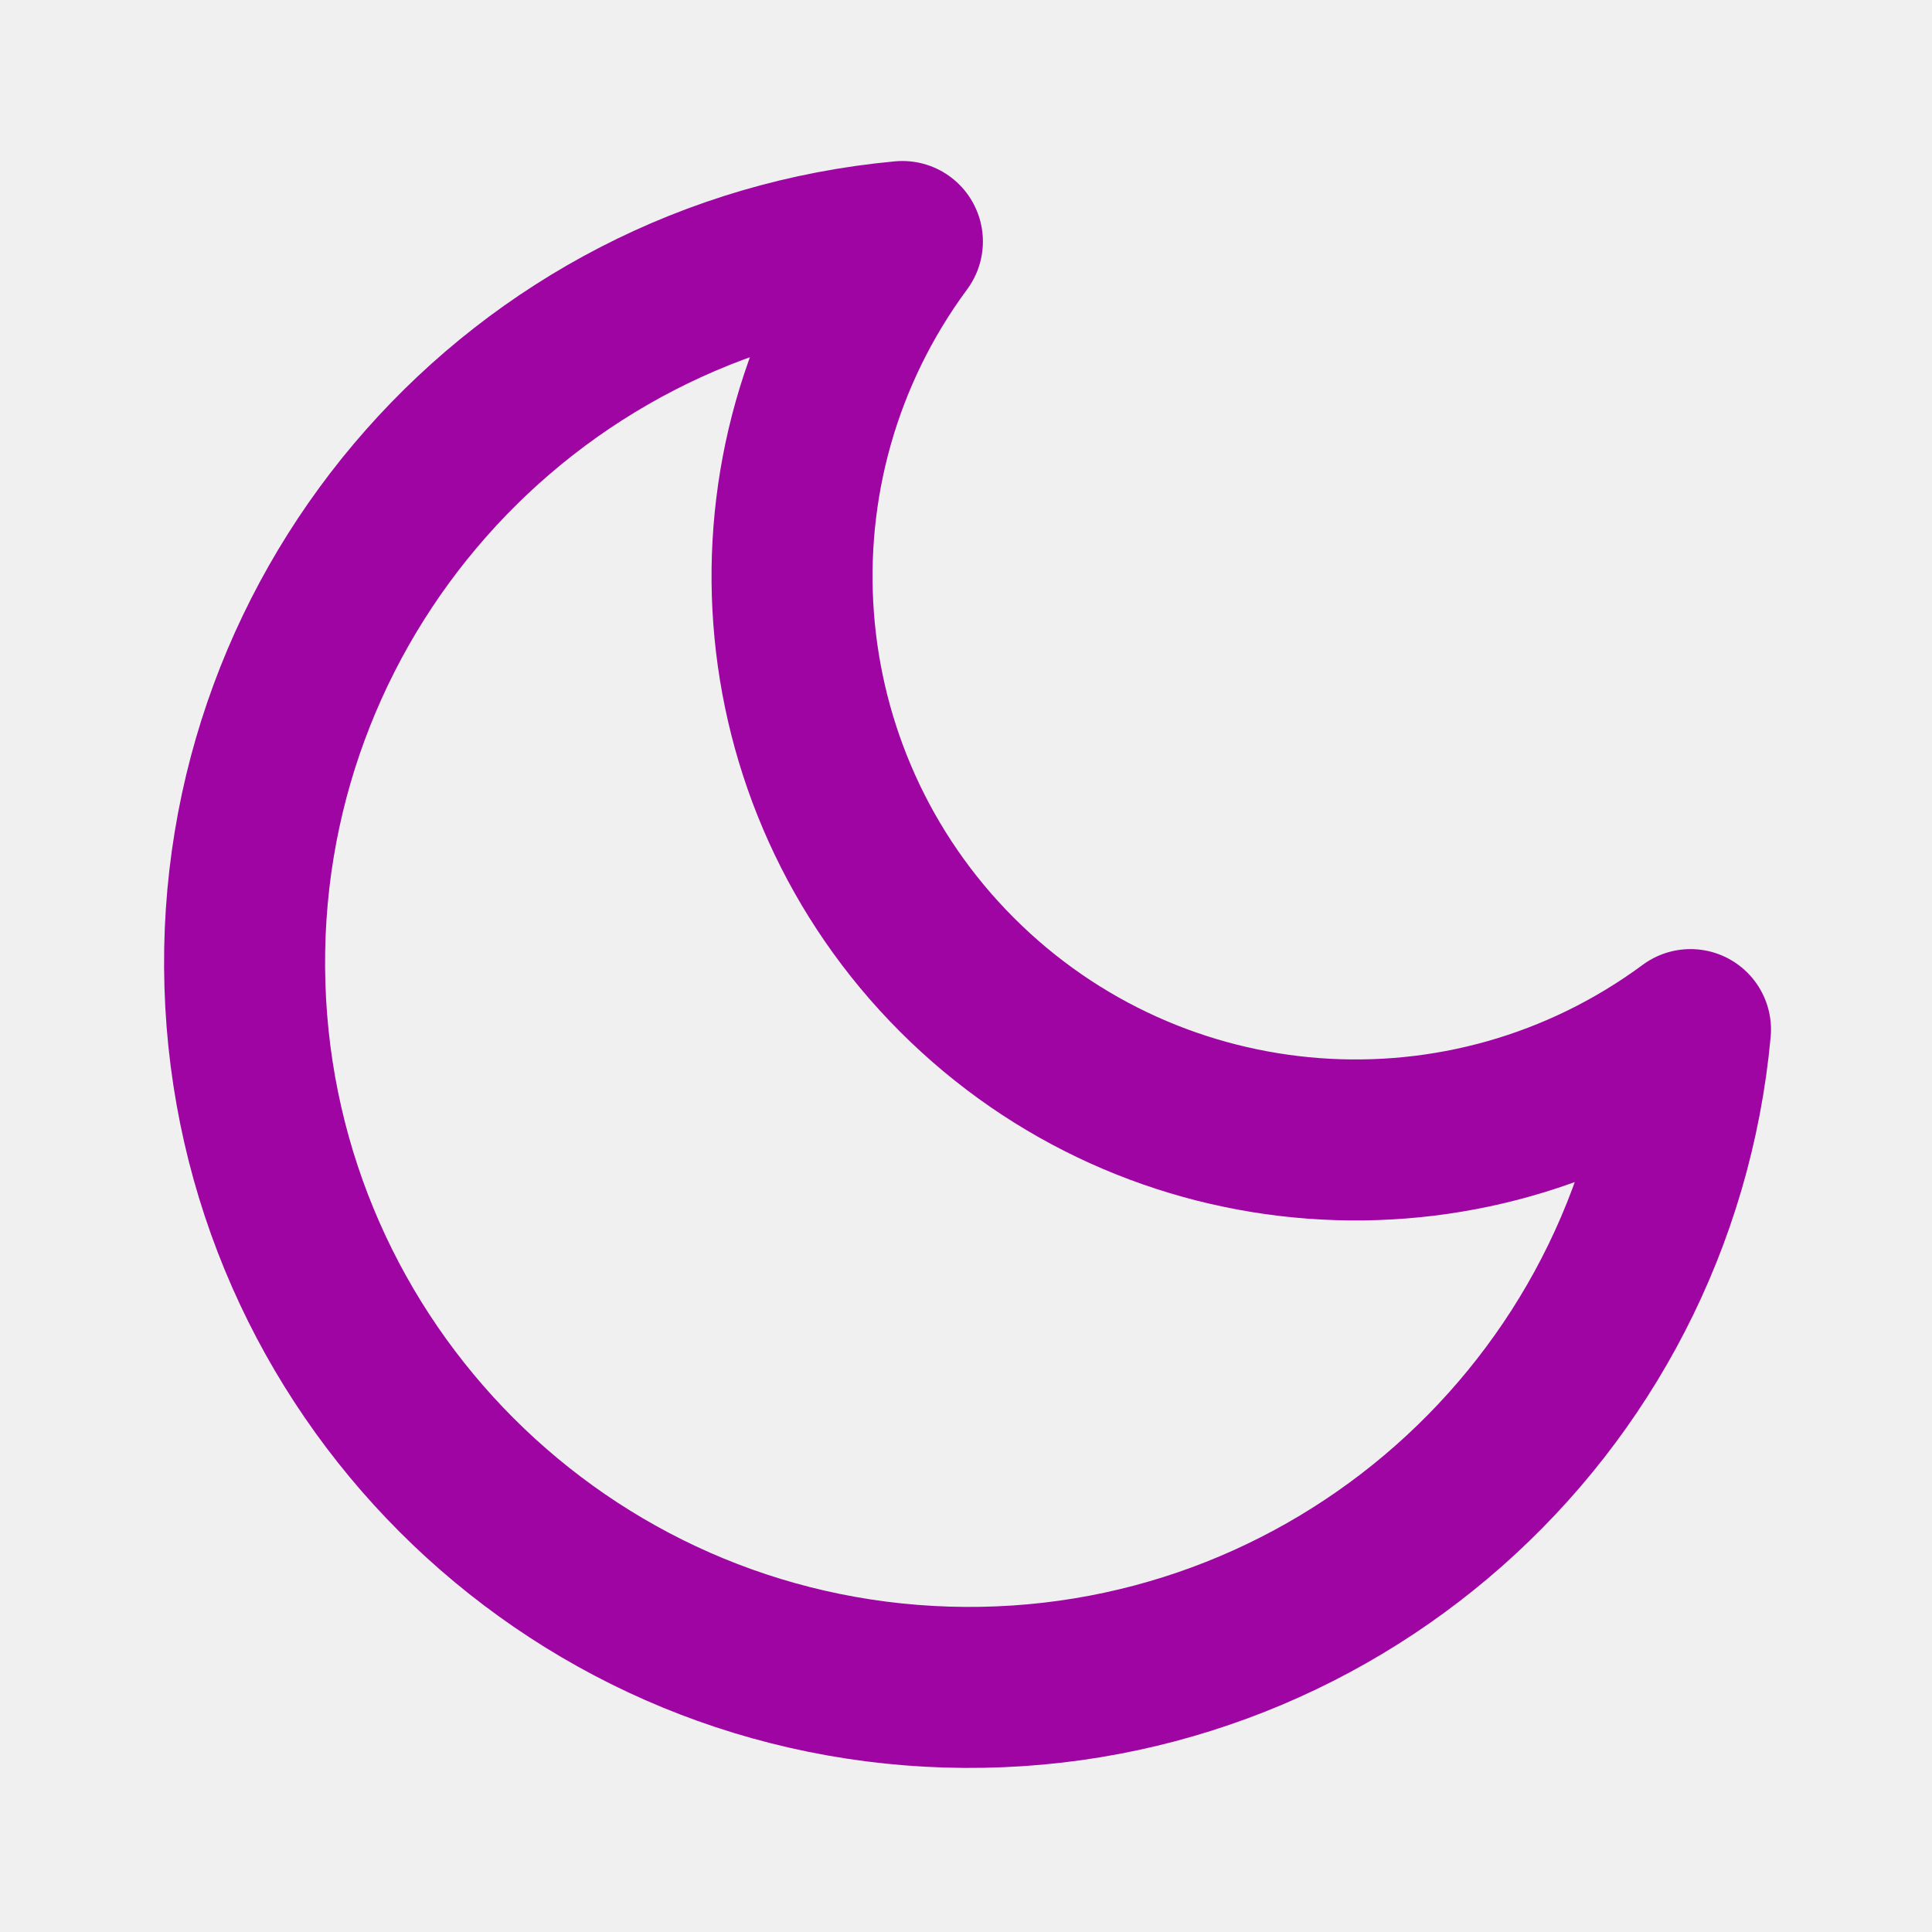
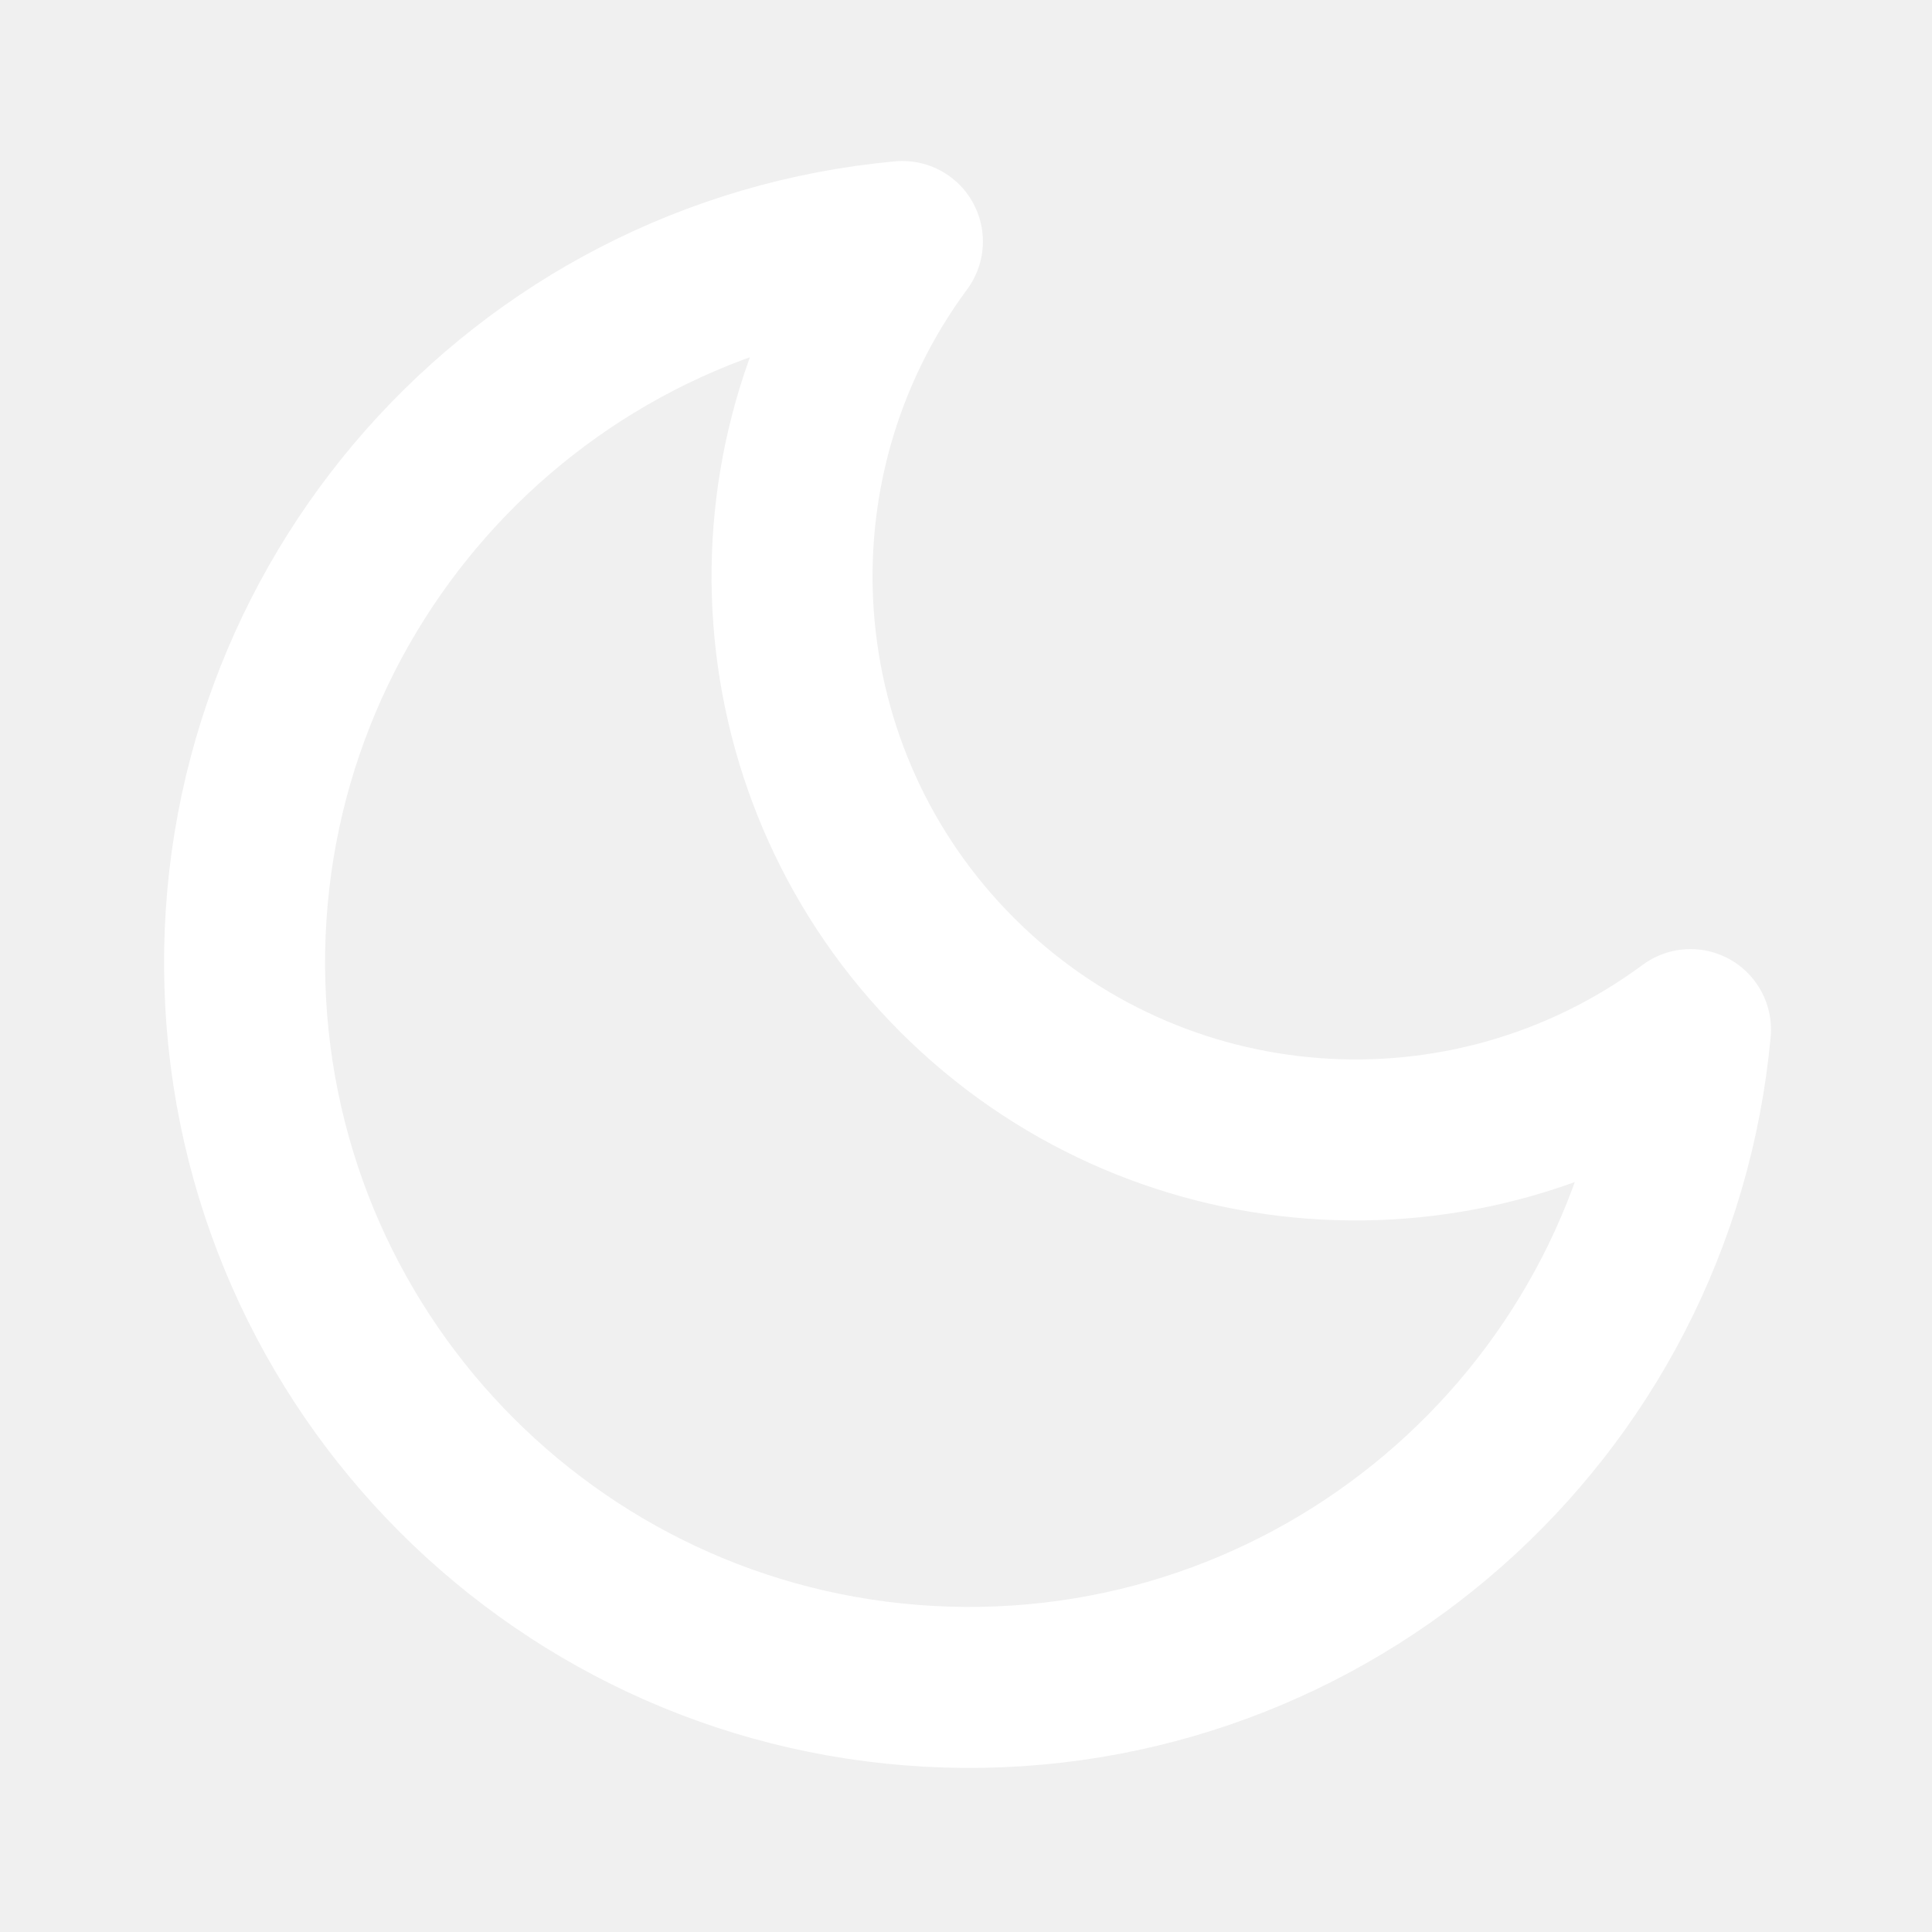
- <svg xmlns="http://www.w3.org/2000/svg" width="100" height="100" viewBox="0 0 24 24" fill="none" stroke="#9E05A3" stroke-width="2" stroke-linecap="round" stroke-linejoin="round" class="feather feather-moon">
+ <svg xmlns="http://www.w3.org/2000/svg" width="100" height="100" viewBox="0 0 24 24" fill="none" stroke="#ffffff" stroke-width="2" stroke-linecap="round" stroke-linejoin="round" class="feather feather-moon">
  <path d="M21 12.79A9 9 0 1 1 11.21 3 7 7 0 0 0 21 12.79z" />
</svg>
